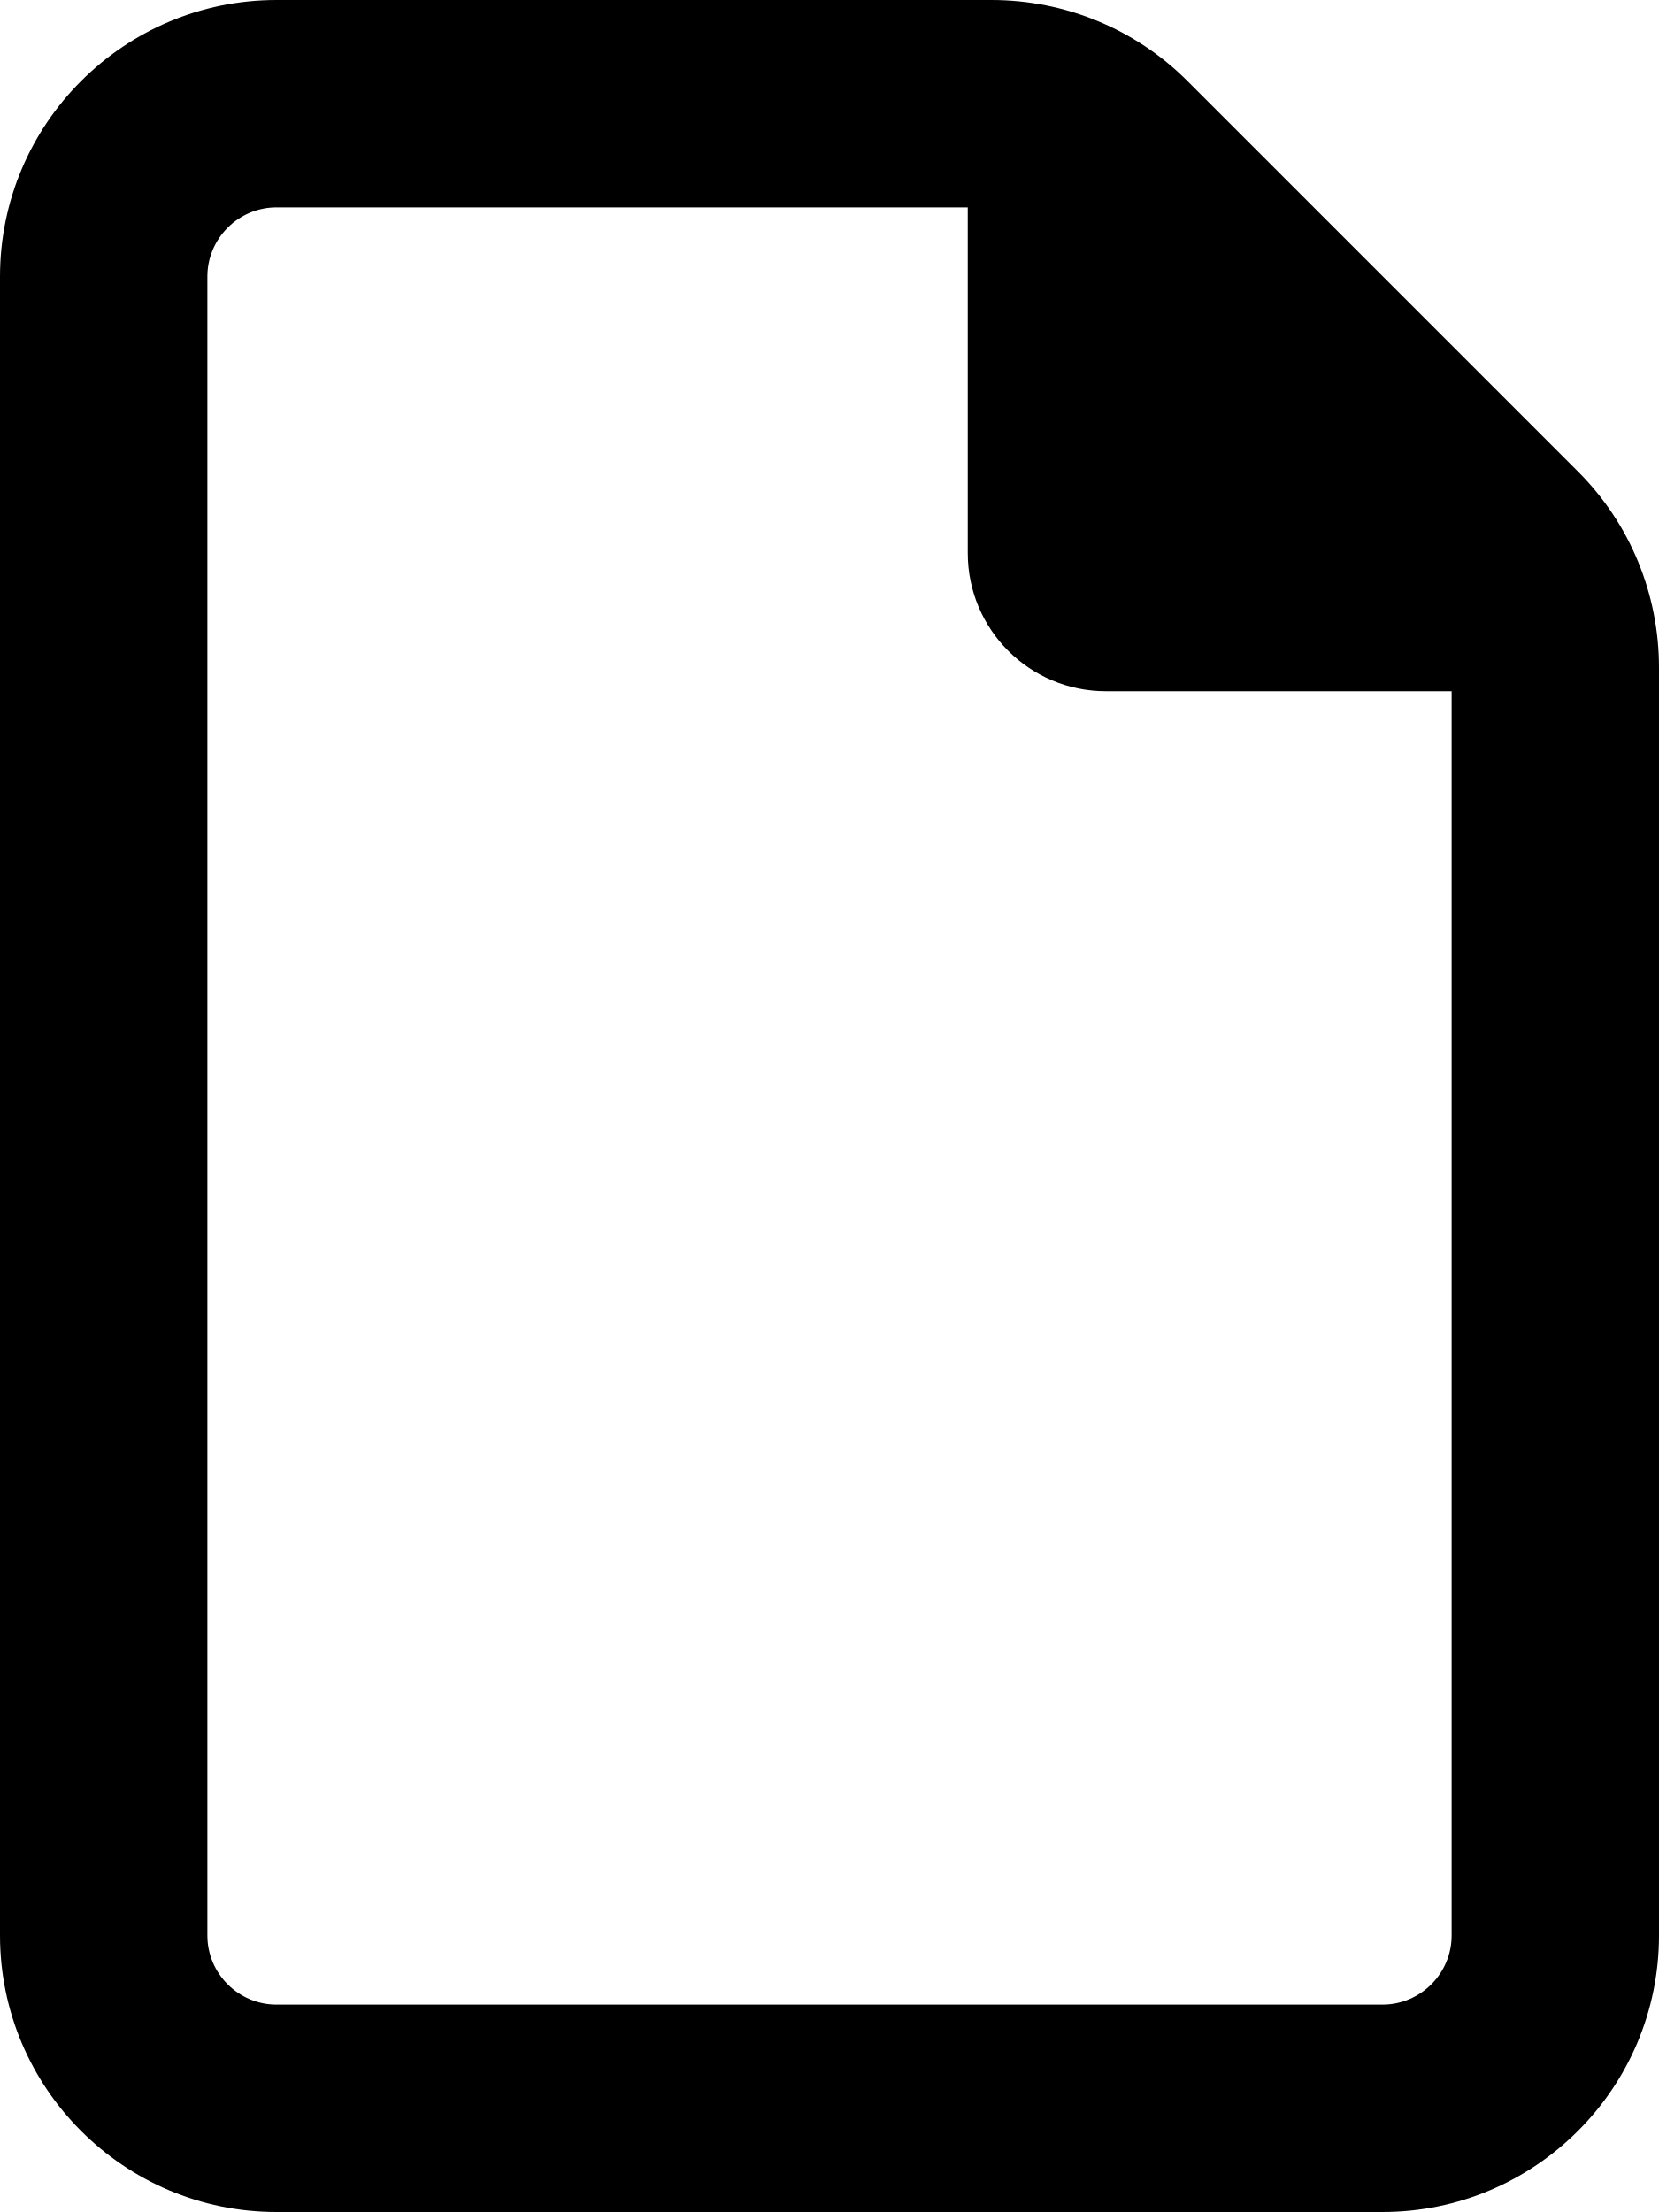
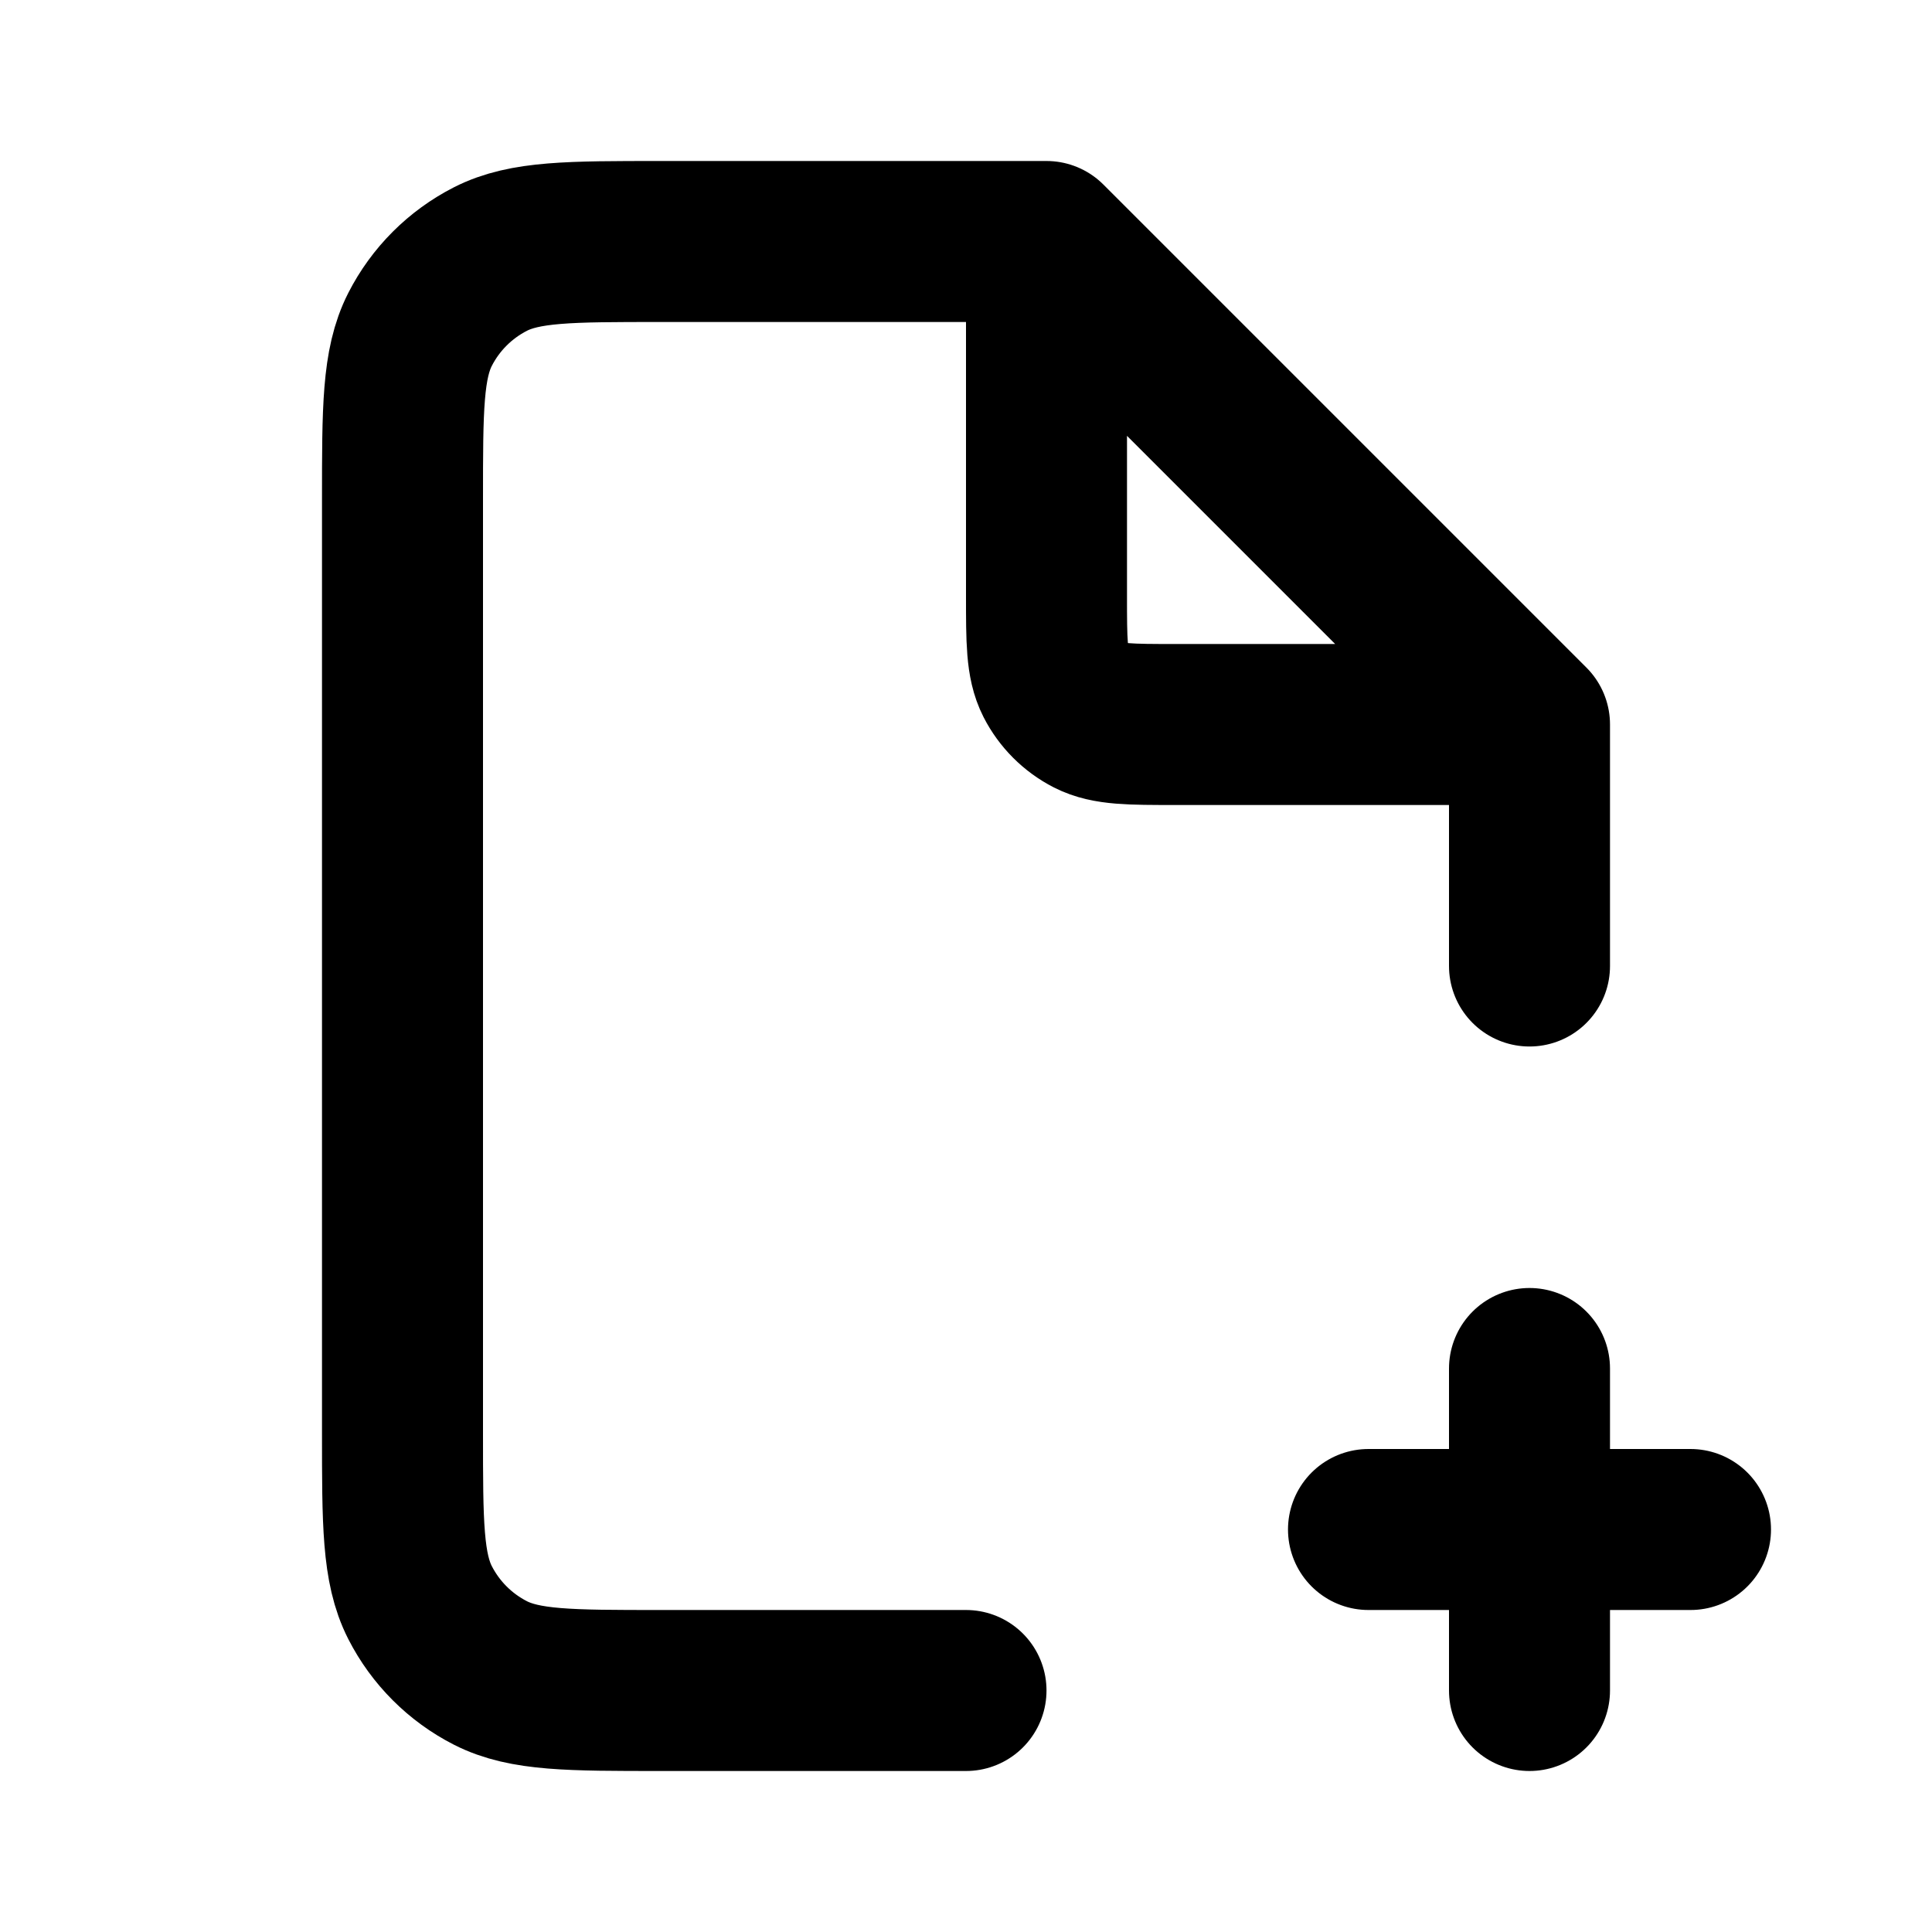
- <svg xmlns="http://www.w3.org/2000/svg" viewBox="0 0 384 512">
-   <path d="M320 464c8.8 0 16-7.2 16-16V160H256c-17.7 0-32-14.3-32-32V48H64c-8.8 0-16 7.2-16 16V448c0 8.8 7.2 16 16 16H320zM0 64C0 28.7 28.7 0 64 0H229.5c17 0 33.3 6.7 45.3 18.7l90.5 90.5c12 12 18.7 28.3 18.7 45.3V448c0 35.3-28.7 64-64 64H64c-35.3 0-64-28.7-64-64V64z" />
+ <svg xmlns="http://www.w3.org/2000/svg" width="800px" height="800px" viewBox="0 0 24 24" fill="none">
+   <path d="M13 3H8.2C7.08 3 6.52 3 6.092 3.218C5.716 3.41 5.41 3.716 5.218 4.092C5 4.52 5 5.08 5 6.2V17.8C5 18.92 5 19.48 5.218 19.908C5.41 20.284 5.716 20.59 6.092 20.782C6.52 21 7.08 21 8.2 21H12M13 3L19 9M13 3V7.4C13 7.96 13 8.24 13.109 8.454C13.205 8.642 13.358 8.795 13.546 8.891C13.76 9 14.04 9 14.6 9H19M19 9V12M17 19H21M19 17V21" stroke="#000000" stroke-width="2" stroke-linecap="round" stroke-linejoin="round" />
</svg>
